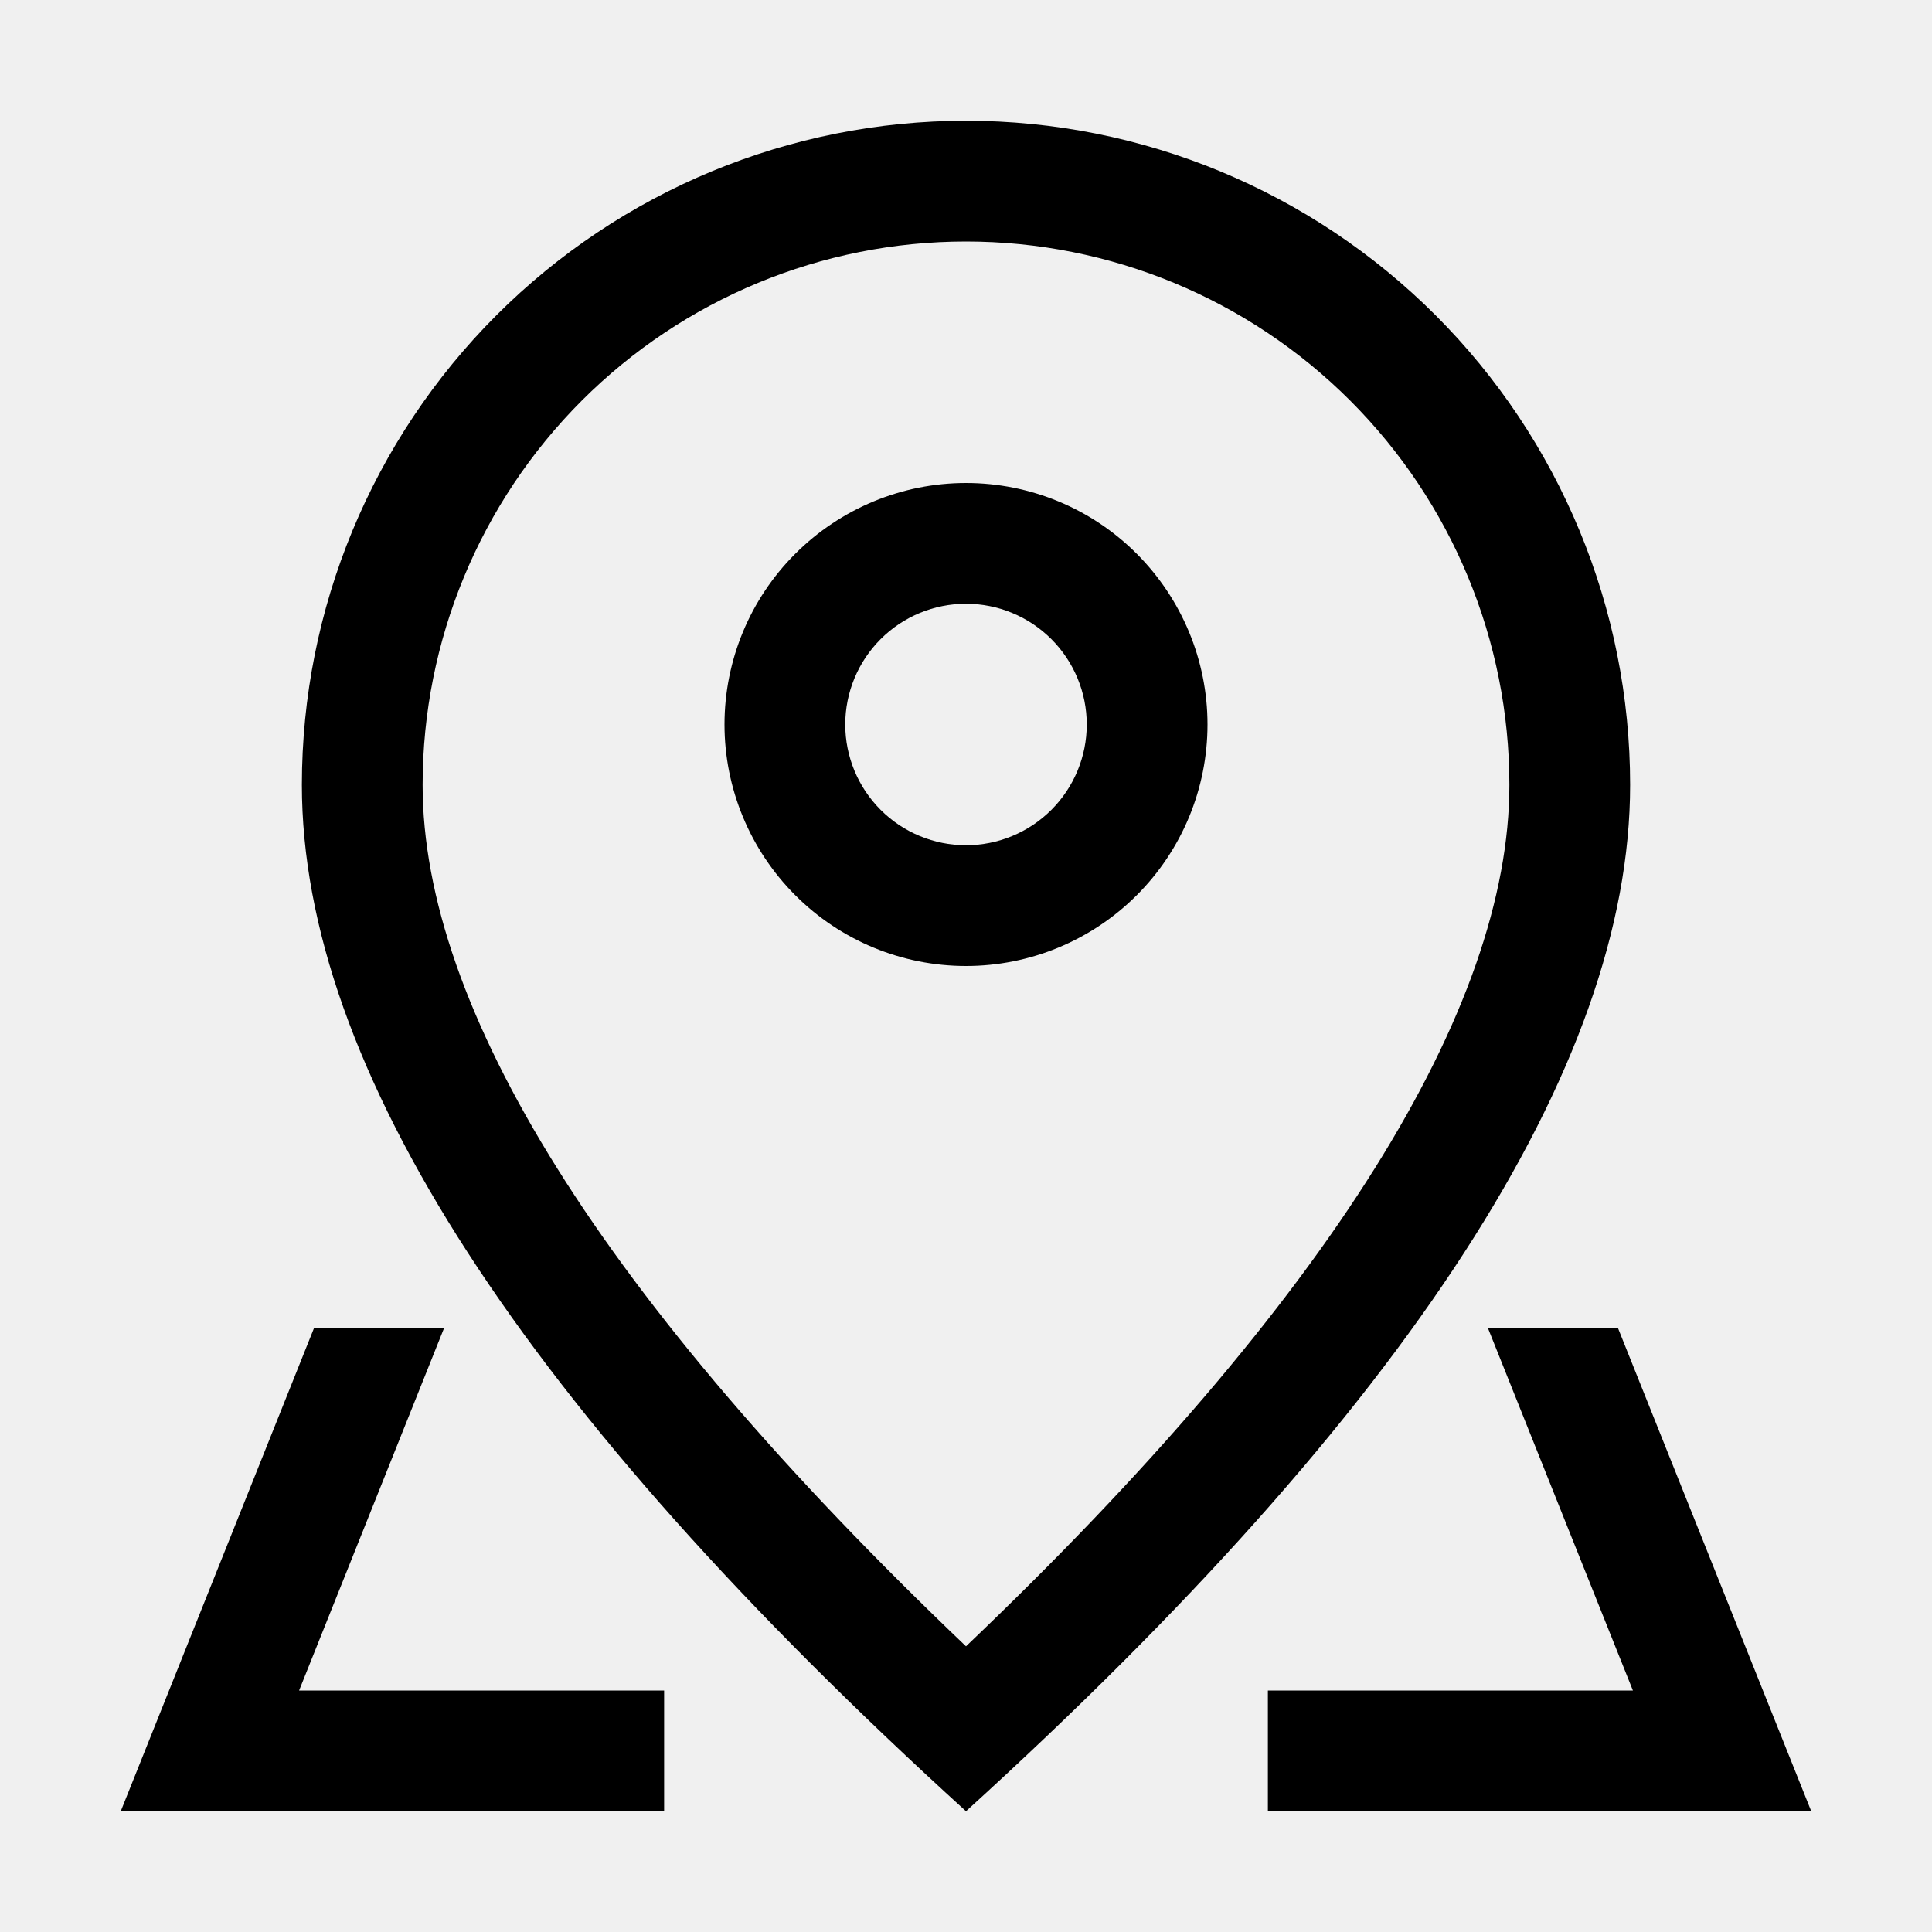
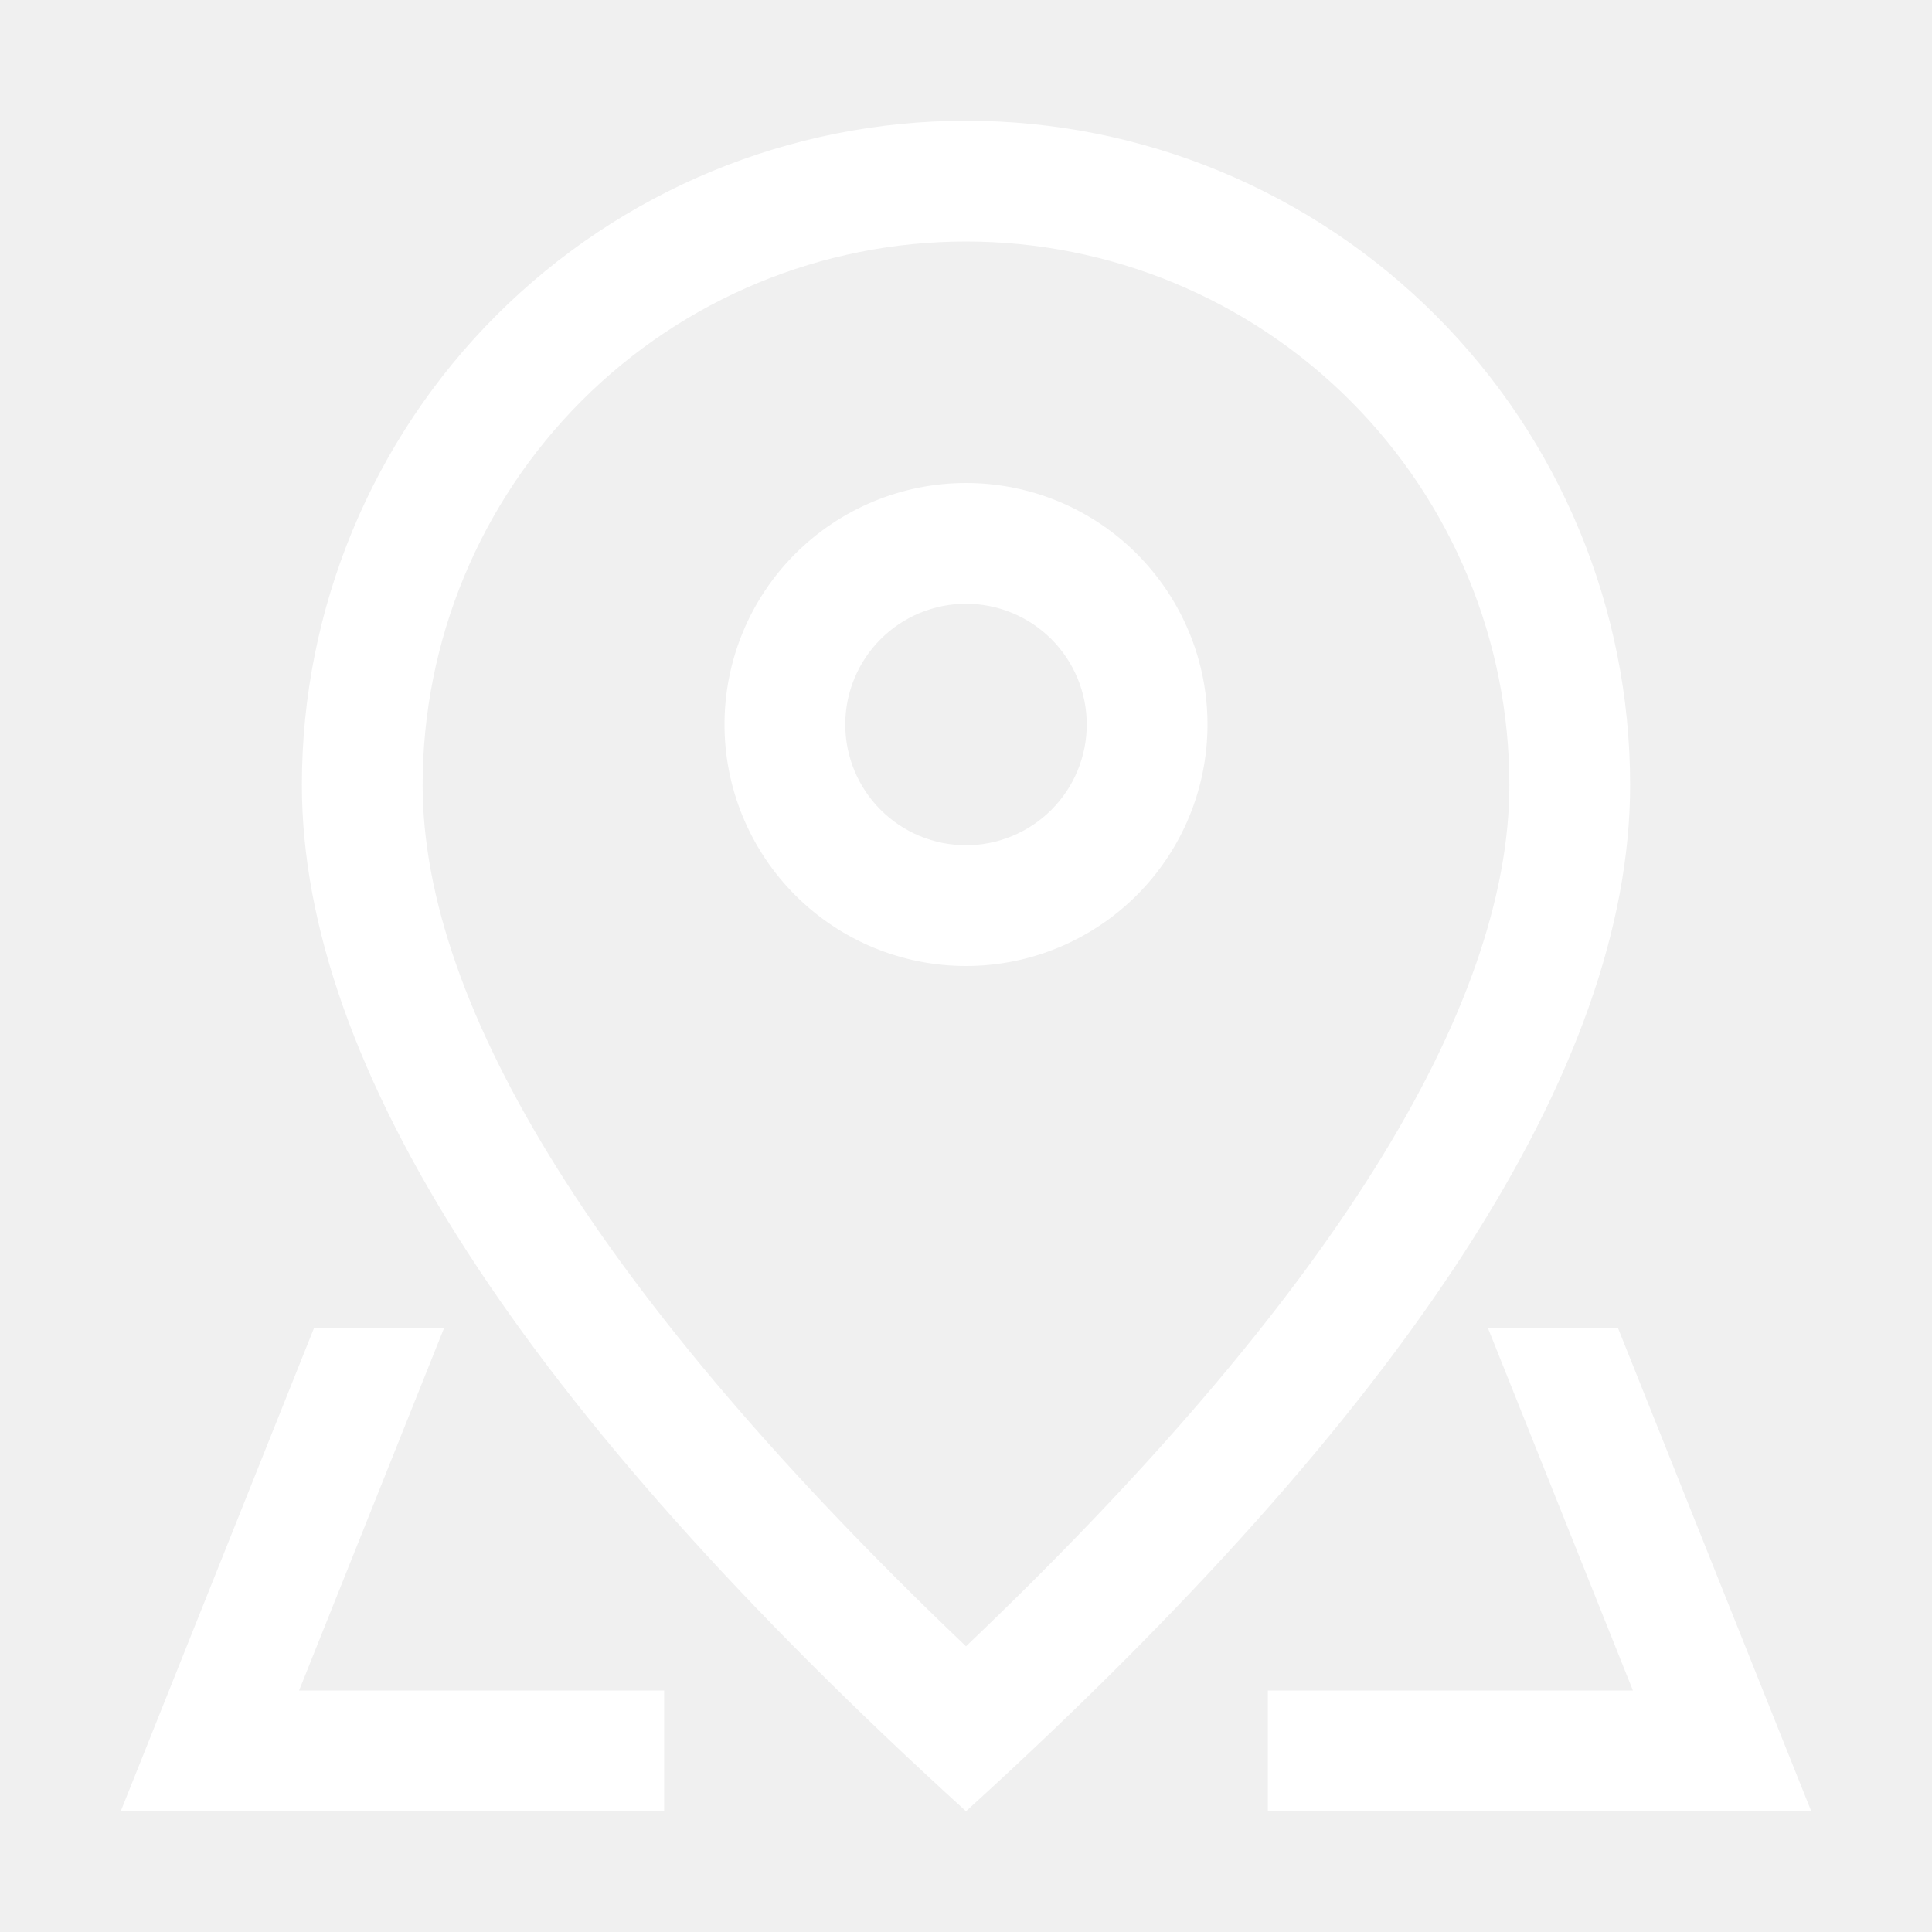
<svg xmlns="http://www.w3.org/2000/svg" version="1.1" width="32" height="32" viewBox="0 0 32 32">
-   <path d="M25 13c0-2.387-0.948-4.676-2.636-6.364s-3.977-2.636-6.364-2.636-4.676 0.948-6.364 2.636c-1.688 1.688-2.636 3.977-2.636 6.364 0 3.692 2.954 8.504 9 14.268 6.046-5.764 9-10.576 9-14.268zM16 30c-7.334-6.666-11-12.334-11-17 0-2.917 1.159-5.715 3.222-7.778s4.861-3.222 7.778-3.222c2.917 0 5.715 1.159 7.778 3.222s3.222 4.861 3.222 7.778c0 4.666-3.666 10.334-11 17z" />
-   <path d="M16 14c0.53 0 1.039-0.211 1.414-0.586s0.586-0.884 0.586-1.414-0.211-1.039-0.586-1.414c-0.375-0.375-0.884-0.586-1.414-0.586s-1.039 0.211-1.414 0.586c-0.375 0.375-0.586 0.884-0.586 1.414s0.211 1.039 0.586 1.414c0.375 0.375 0.884 0.586 1.414 0.586zM16 16c-1.061 0-2.078-0.421-2.828-1.172s-1.172-1.768-1.172-2.828c0-1.061 0.421-2.078 1.172-2.828s1.768-1.172 2.828-1.172c1.061 0 2.078 0.421 2.828 1.172s1.172 1.768 1.172 2.828c0 1.061-0.421 2.078-1.172 2.828s-1.768 1.172-2.828 1.172zM26.8 22l3.2 8h-9v-2h-10v2h-9l3.2-8h21.6zM24.646 22h-17.292l-2.4 6h22.092l-2.4-6z" />
+   <path fill="#fff" d="M25 13c0-2.387-0.948-4.676-2.636-6.364s-3.977-2.636-6.364-2.636-4.676 0.948-6.364 2.636c-1.688 1.688-2.636 3.977-2.636 6.364 0 3.692 2.954 8.504 9 14.268 6.046-5.764 9-10.576 9-14.268zM16 30c-7.334-6.666-11-12.334-11-17 0-2.917 1.159-5.715 3.222-7.778s4.861-3.222 7.778-3.222c2.917 0 5.715 1.159 7.778 3.222s3.222 4.861 3.222 7.778c0 4.666-3.666 10.334-11 17z" />
+   <path fill="#fff" d="M16 14c0.53 0 1.039-0.211 1.414-0.586s0.586-0.884 0.586-1.414-0.211-1.039-0.586-1.414c-0.375-0.375-0.884-0.586-1.414-0.586s-1.039 0.211-1.414 0.586c-0.375 0.375-0.586 0.884-0.586 1.414s0.211 1.039 0.586 1.414c0.375 0.375 0.884 0.586 1.414 0.586zM16 16c-1.061 0-2.078-0.421-2.828-1.172s-1.172-1.768-1.172-2.828c0-1.061 0.421-2.078 1.172-2.828s1.768-1.172 2.828-1.172c1.061 0 2.078 0.421 2.828 1.172s1.172 1.768 1.172 2.828c0 1.061-0.421 2.078-1.172 2.828s-1.768 1.172-2.828 1.172zM26.8 22l3.2 8h-9v-2h-10v2h-9l3.2-8h21.6zM24.646 22h-17.292l-2.4 6h22.092l-2.4-6z" />
</svg>
